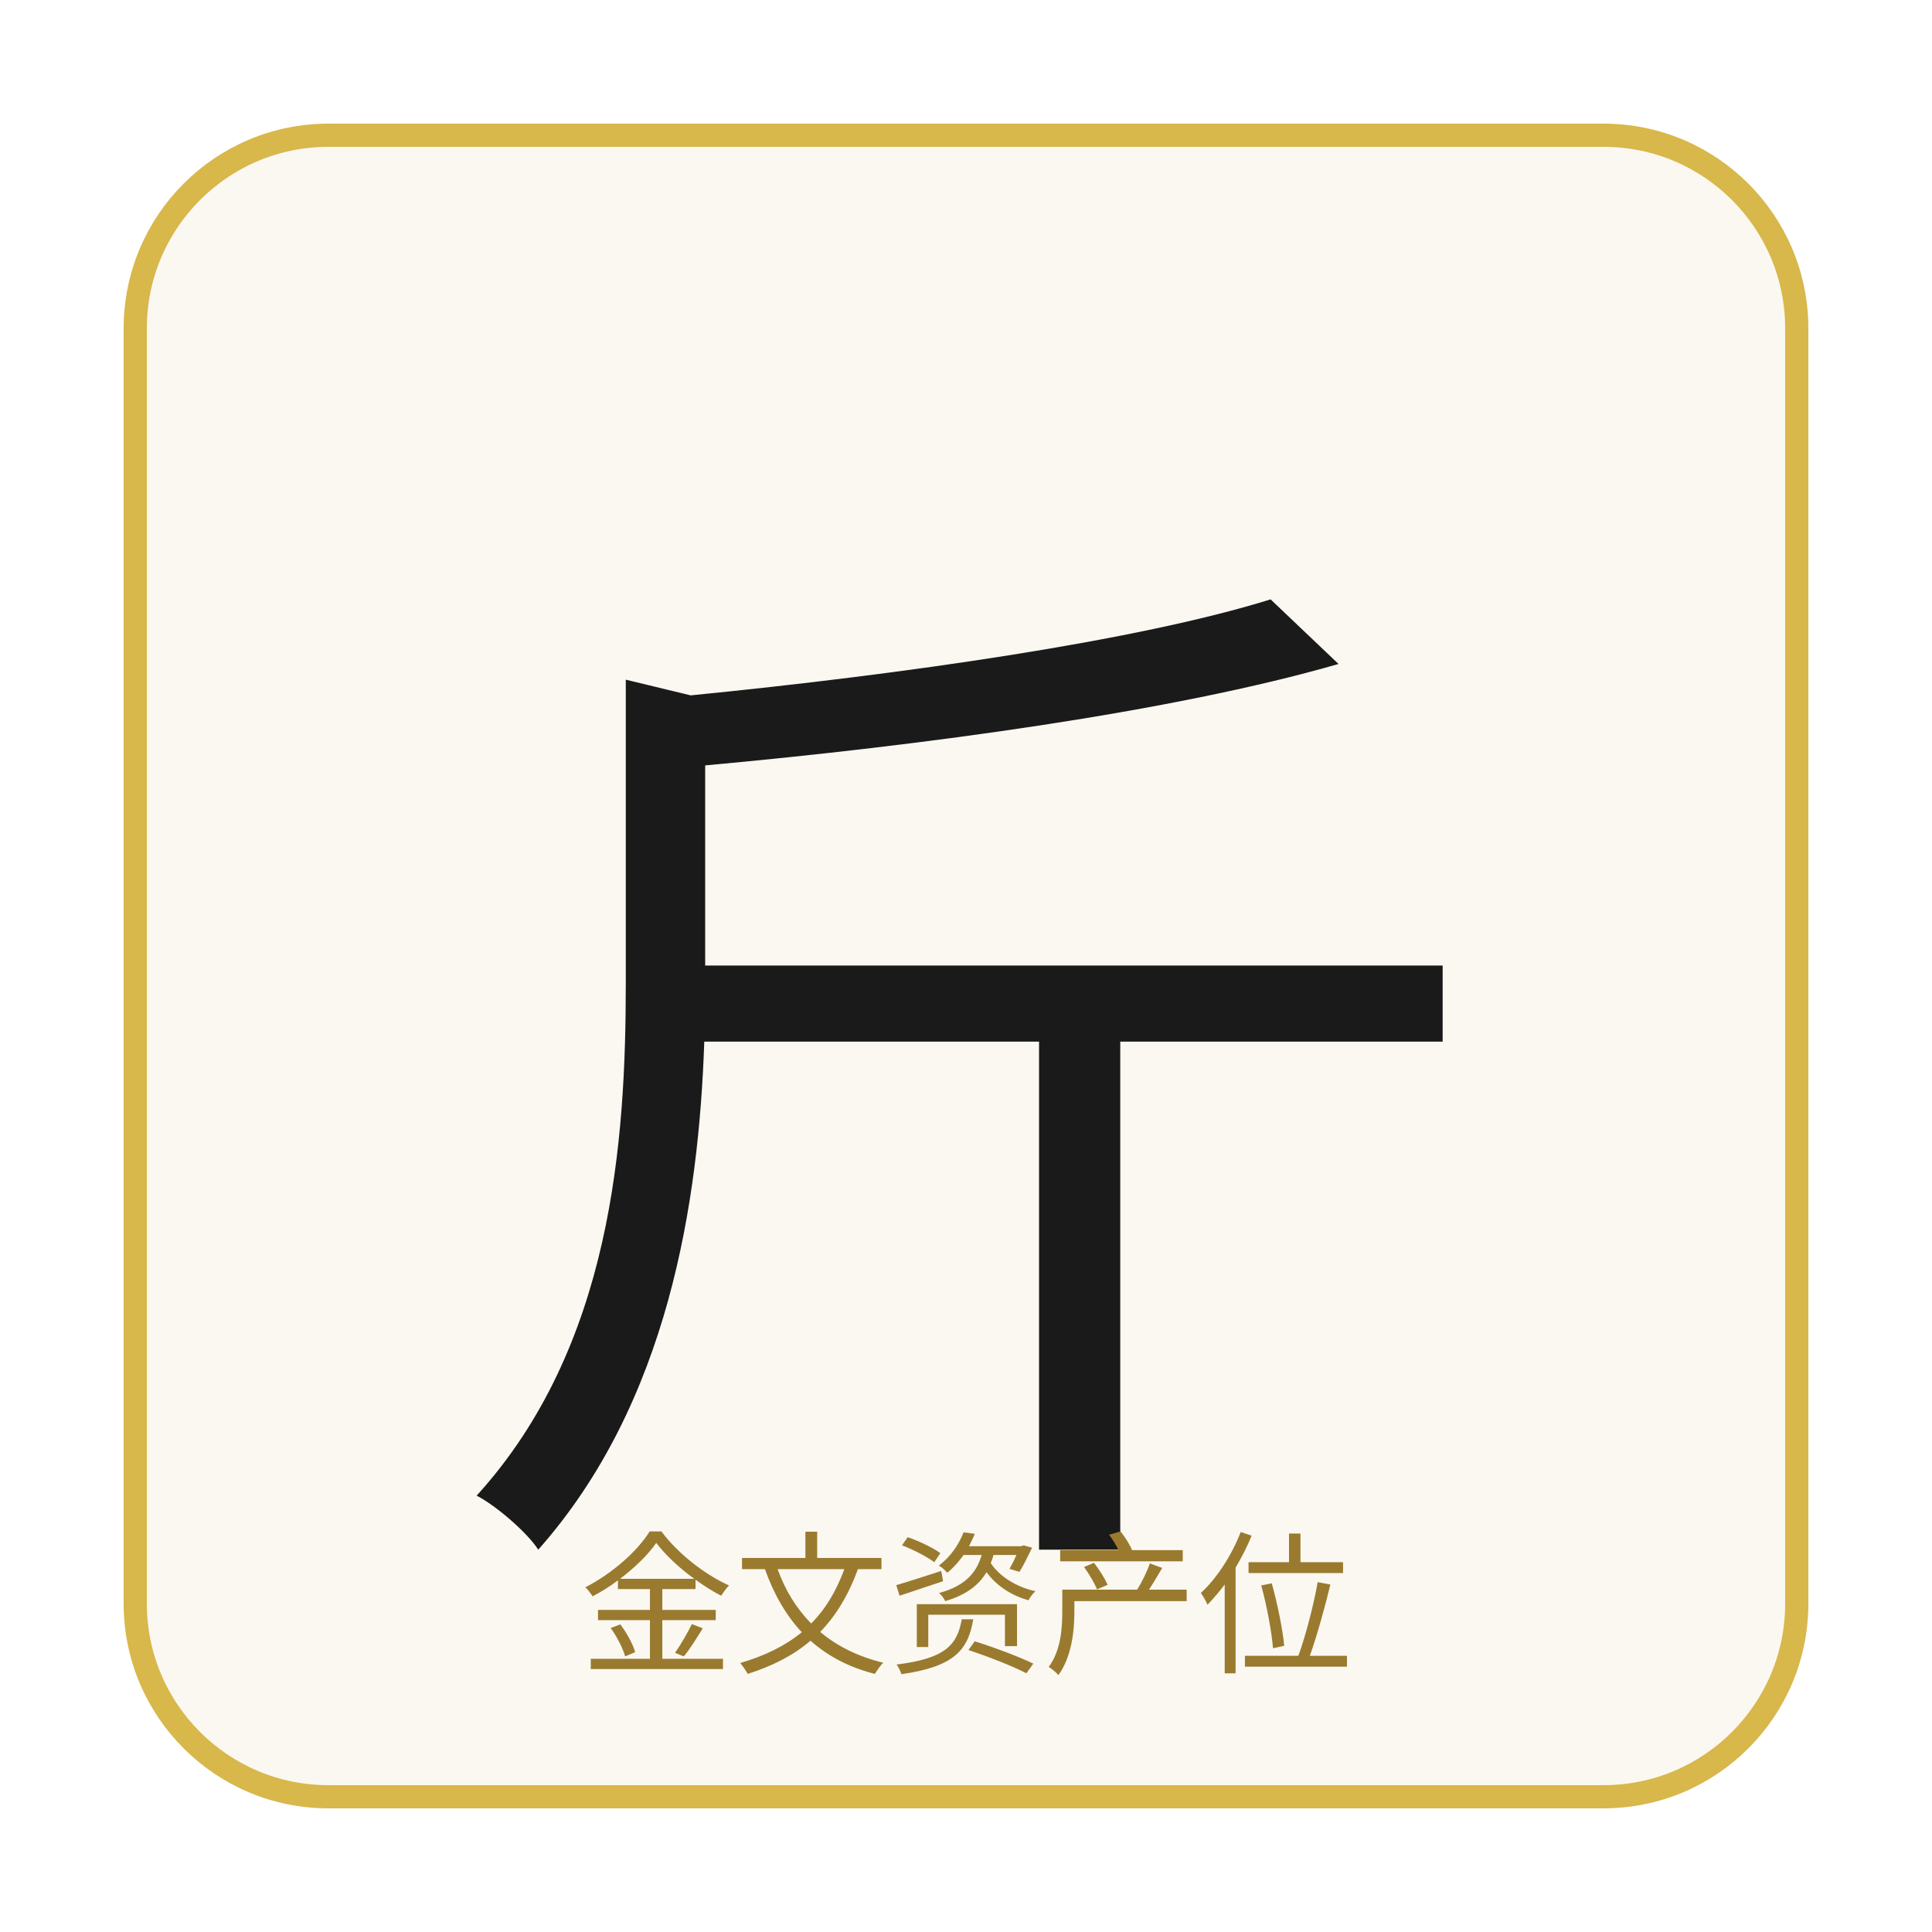
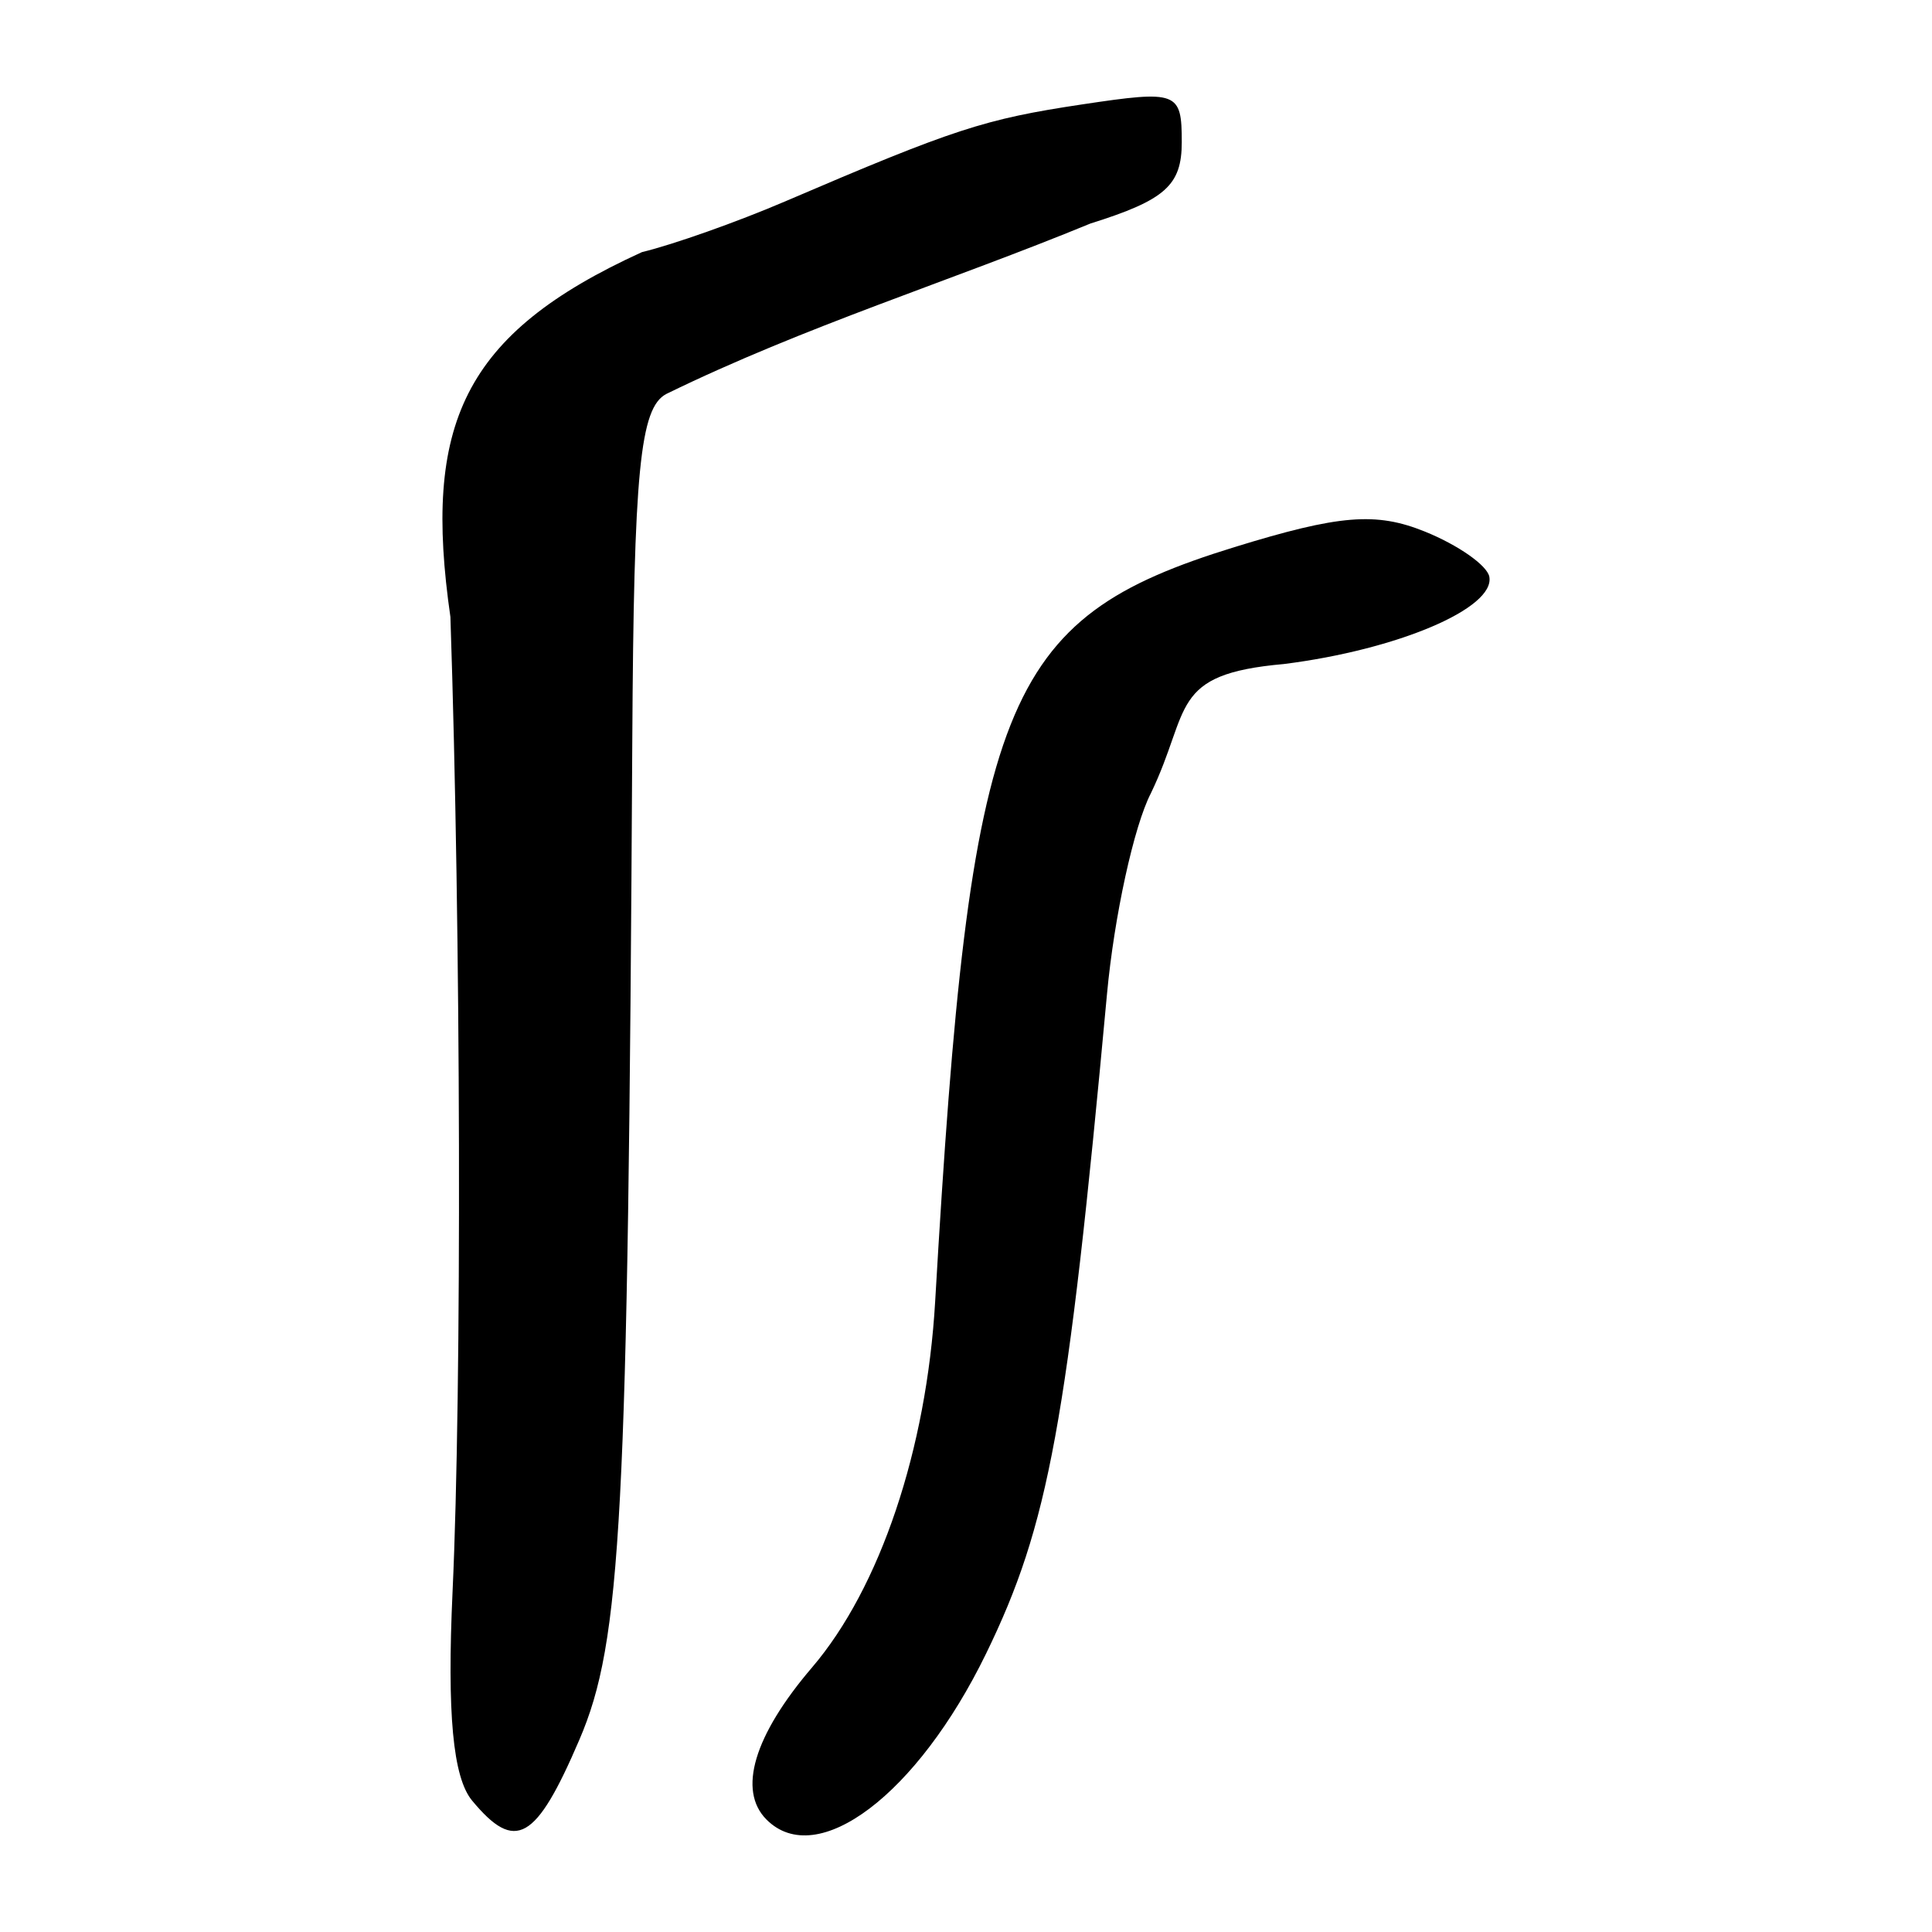
- <svg xmlns="http://www.w3.org/2000/svg" viewBox="0 0 100 100">
-   <rect x="7" y="7" width="86" height="86" rx="10" fill="#faf7f0" stroke="#d4af37" stroke-width="1.2" opacity="0.9" />
-   <text x="50" y="57" text-anchor="middle" dominant-baseline="middle" fill="#1a1a1a" font-size="54" font-family="STKaiti, KaiTi, serif">斤</text>
-   <text x="50" y="86" text-anchor="middle" fill="#9a7a2f" font-size="8" font-family="PingFang SC, sans-serif">金文资产位</text>
+ <svg xmlns="http://www.w3.org/2000/svg" width="300" height="300" id="svg2" version="1.0">
+   <defs id="defs4" />
+   <g id="layer1">
+     <path style="fill:#000000" d="M 73.311,279.6 C 70.325,276.002 69.401,266.1 70.276,247.085 C 71.732,215.463 71.575,144.757 69.94,95.803 C 65.645,65.976 71.795,51.862 99.688,39.147 C 104.518,37.985 114.472,34.462 121.809,31.317 C 148.178,20.014 152.842,18.49 168.062,16.208 C 182.861,13.989 183.504,14.233 183.504,22.074 C 183.504,28.779 180.945,31.06 169.331,34.705 C 147.559,43.67 124.9,50.695 103.467,61.172 C 99.371,63.325 98.413,73.096 98.181,115.094 C 97.51,236.069 96.513,254.87 89.964,270.149 C 83.22,285.882 80.028,287.693 73.311,279.6 z M 119.03,282.55 C 114.512,278.032 117.069,269.478 126.094,258.92 C 136.643,246.578 143.878,225.076 145.211,202.105 C 150.651,108.36 155.506,96.117 191.665,84.963 C 207.968,79.934 213.659,79.469 221.256,82.543 C 226.429,84.636 230.931,87.792 231.261,89.556 C 232.175,94.451 216.997,100.897 199.345,103.112 C 181.443,104.691 185.007,110.094 178.711,123.171 C 176.076,128.251 173.006,142.304 171.889,154.399 C 165.736,221.067 162.848,236.809 153.106,256.797 C 142.444,278.67 126.899,290.419 119.03,282.55 z " id="path2204" />
+   </g>
</svg>
